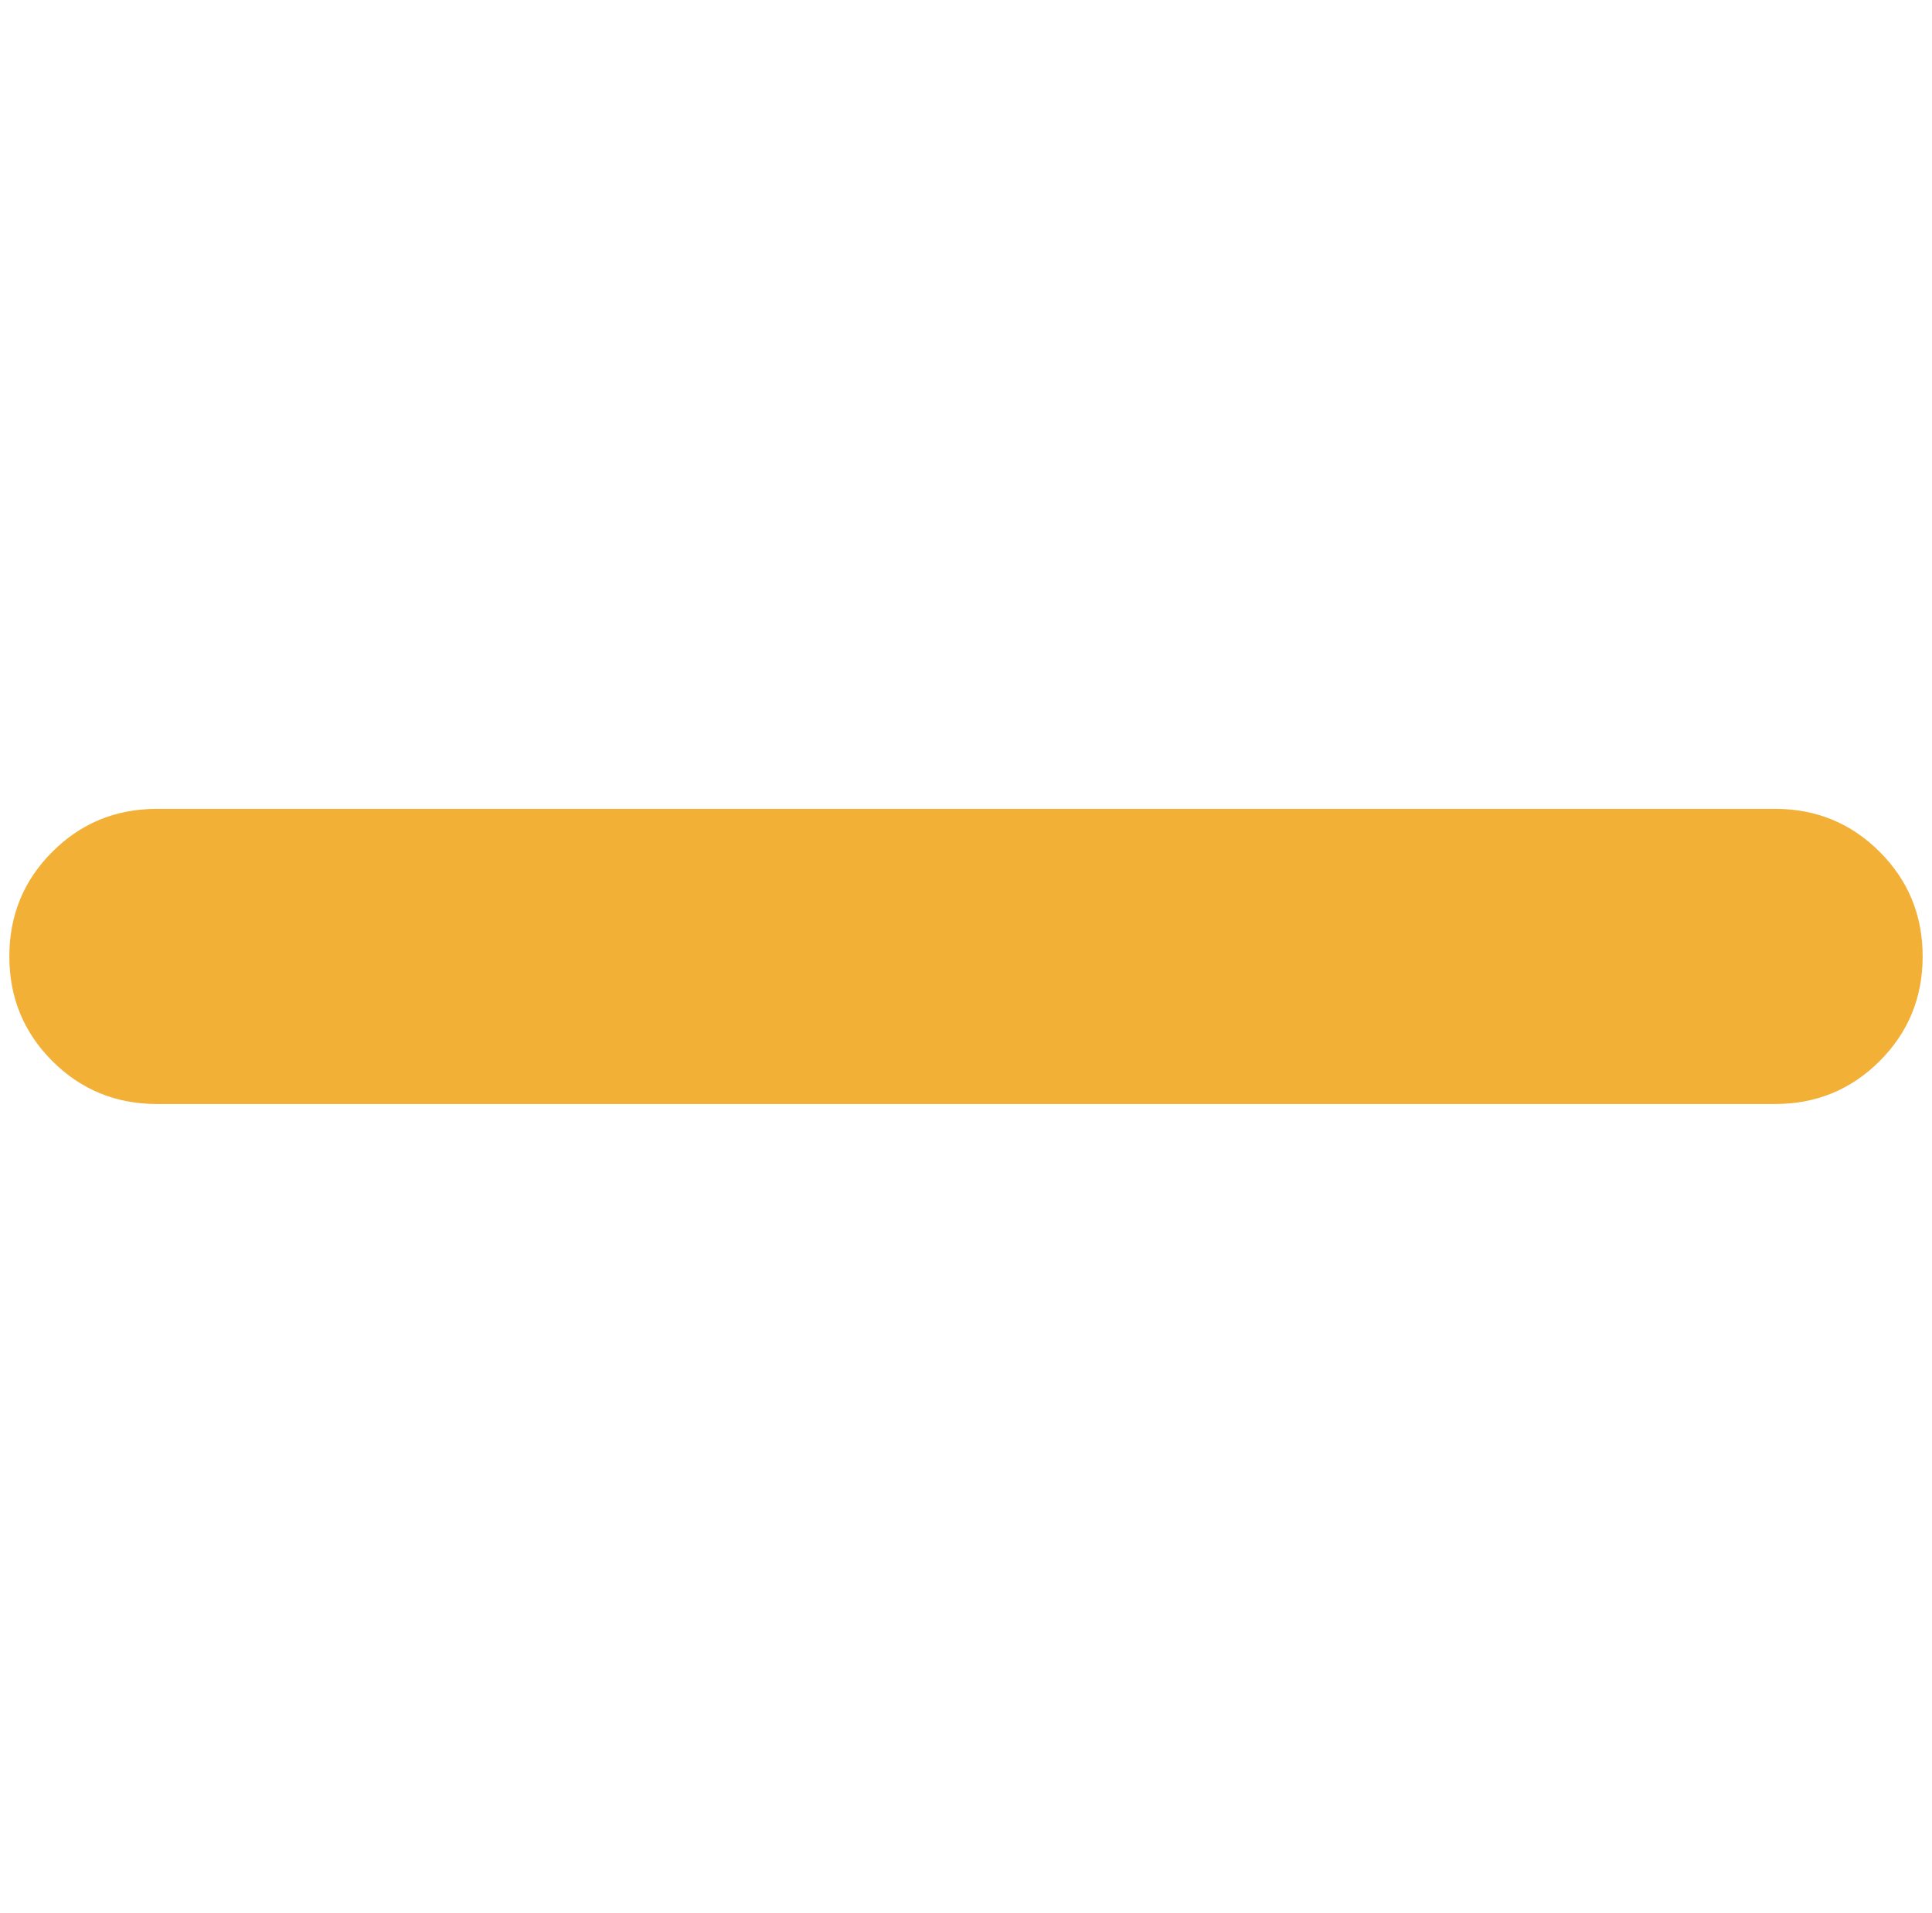
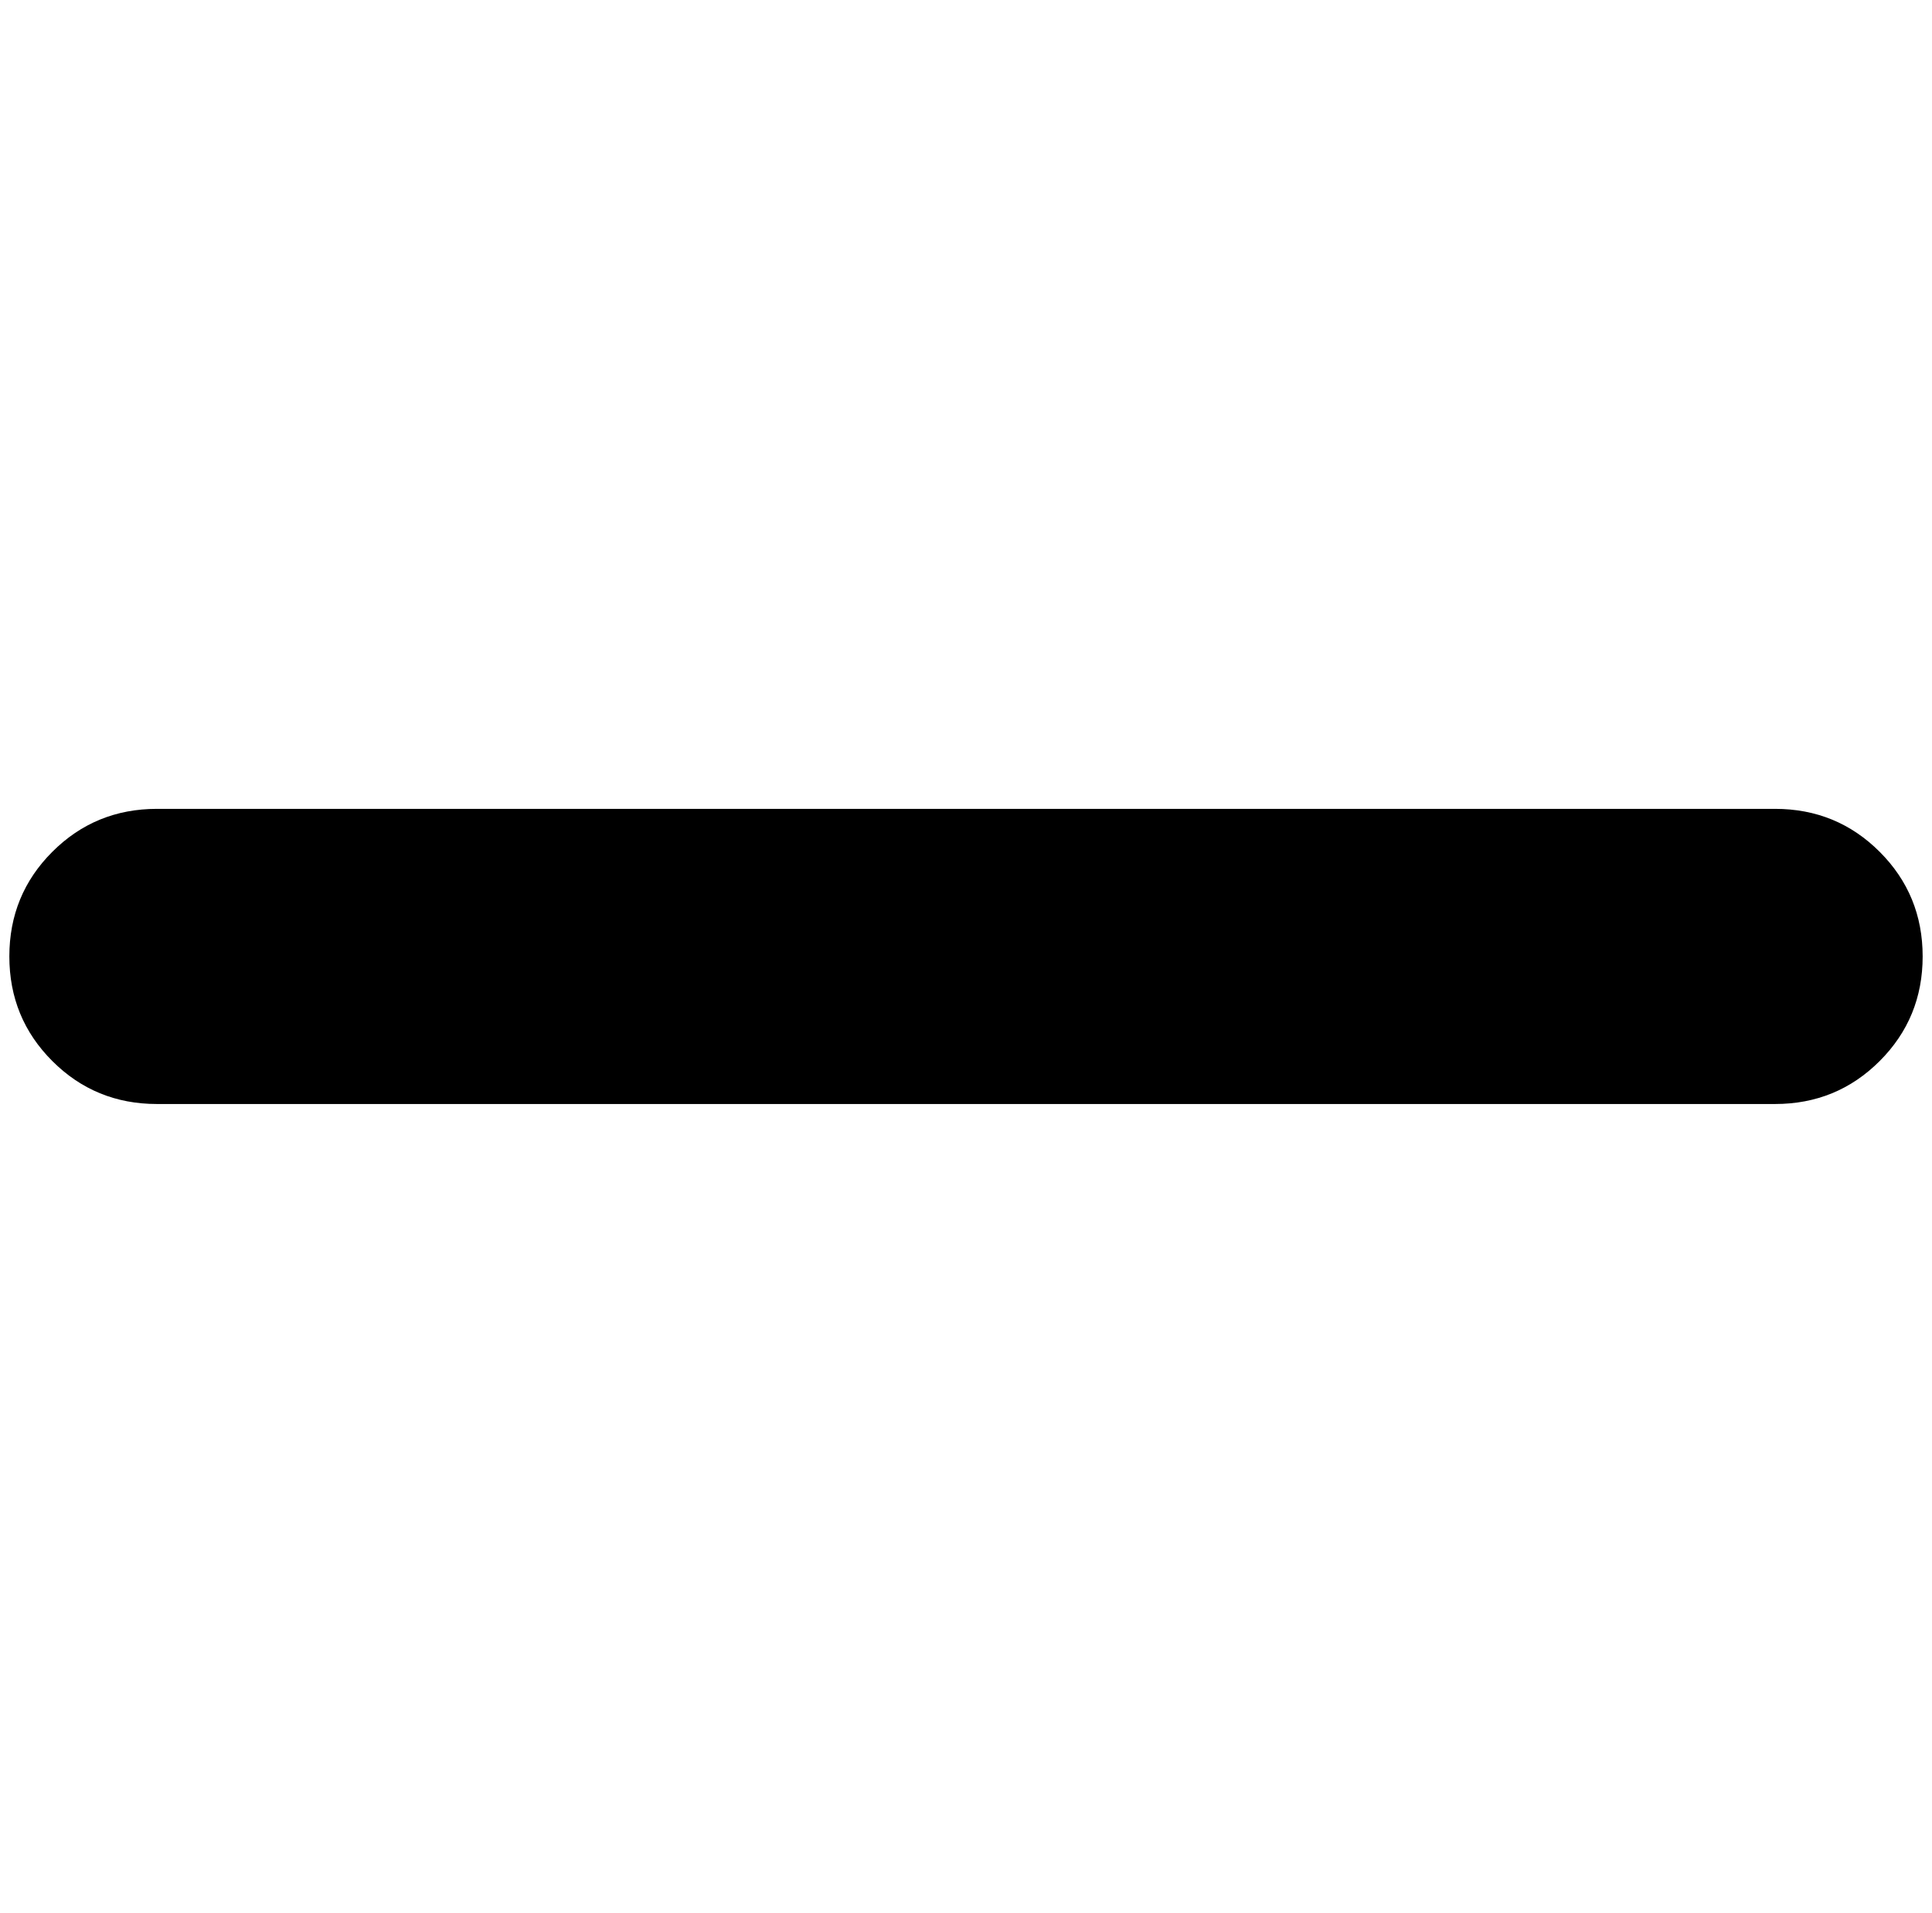
<svg xmlns="http://www.w3.org/2000/svg" version="1.1" viewBox="-10 0 2068 2048">
  <g transform="matrix(1 0 0 -1 0 1638)">
-     <path fill="#f2b036" d="M2048 614q0 -66 -46 -112t-112 -46h-1732q-66 0 -112 46t-46 112t46 112t112 46h1732q66 0 112 -46t46 -112z" />
+     <path fill="#000000" d="M2048 614q0 -66 -46 -112t-112 -46h-1732q-66 0 -112 46t-46 112t46 112t112 46h1732q66 0 112 -46t46 -112z" />
  </g>
</svg>
